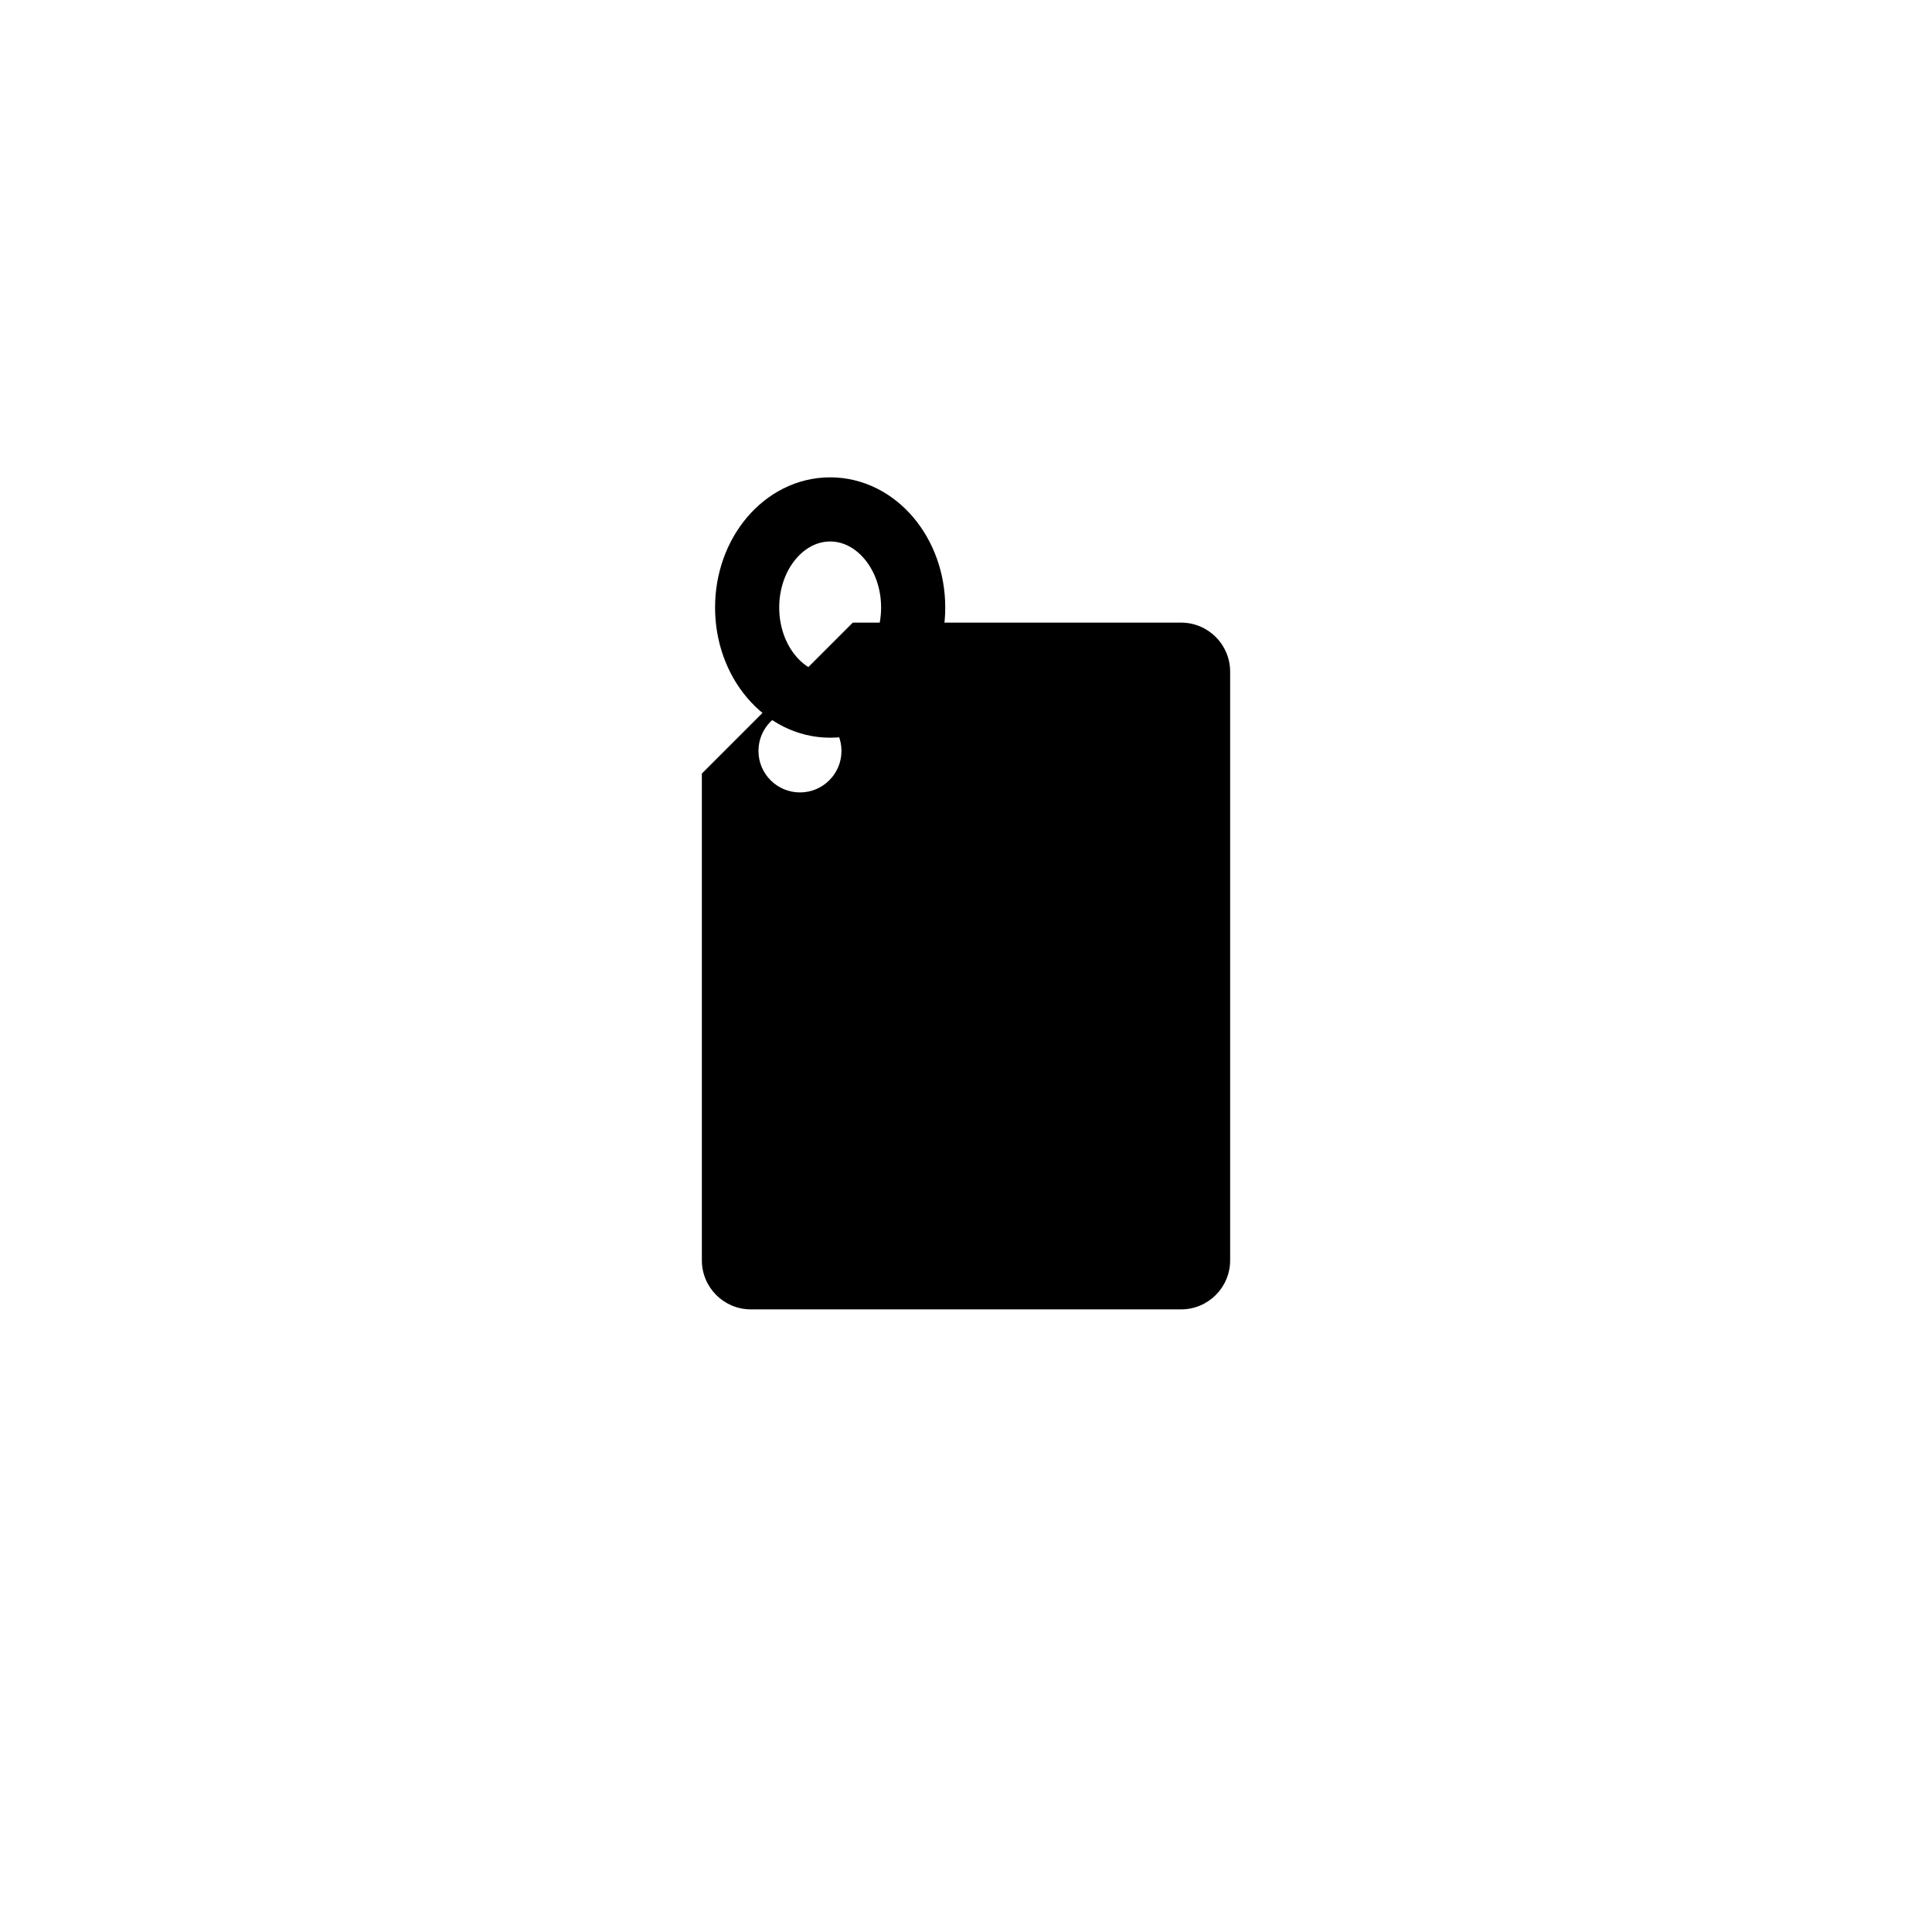
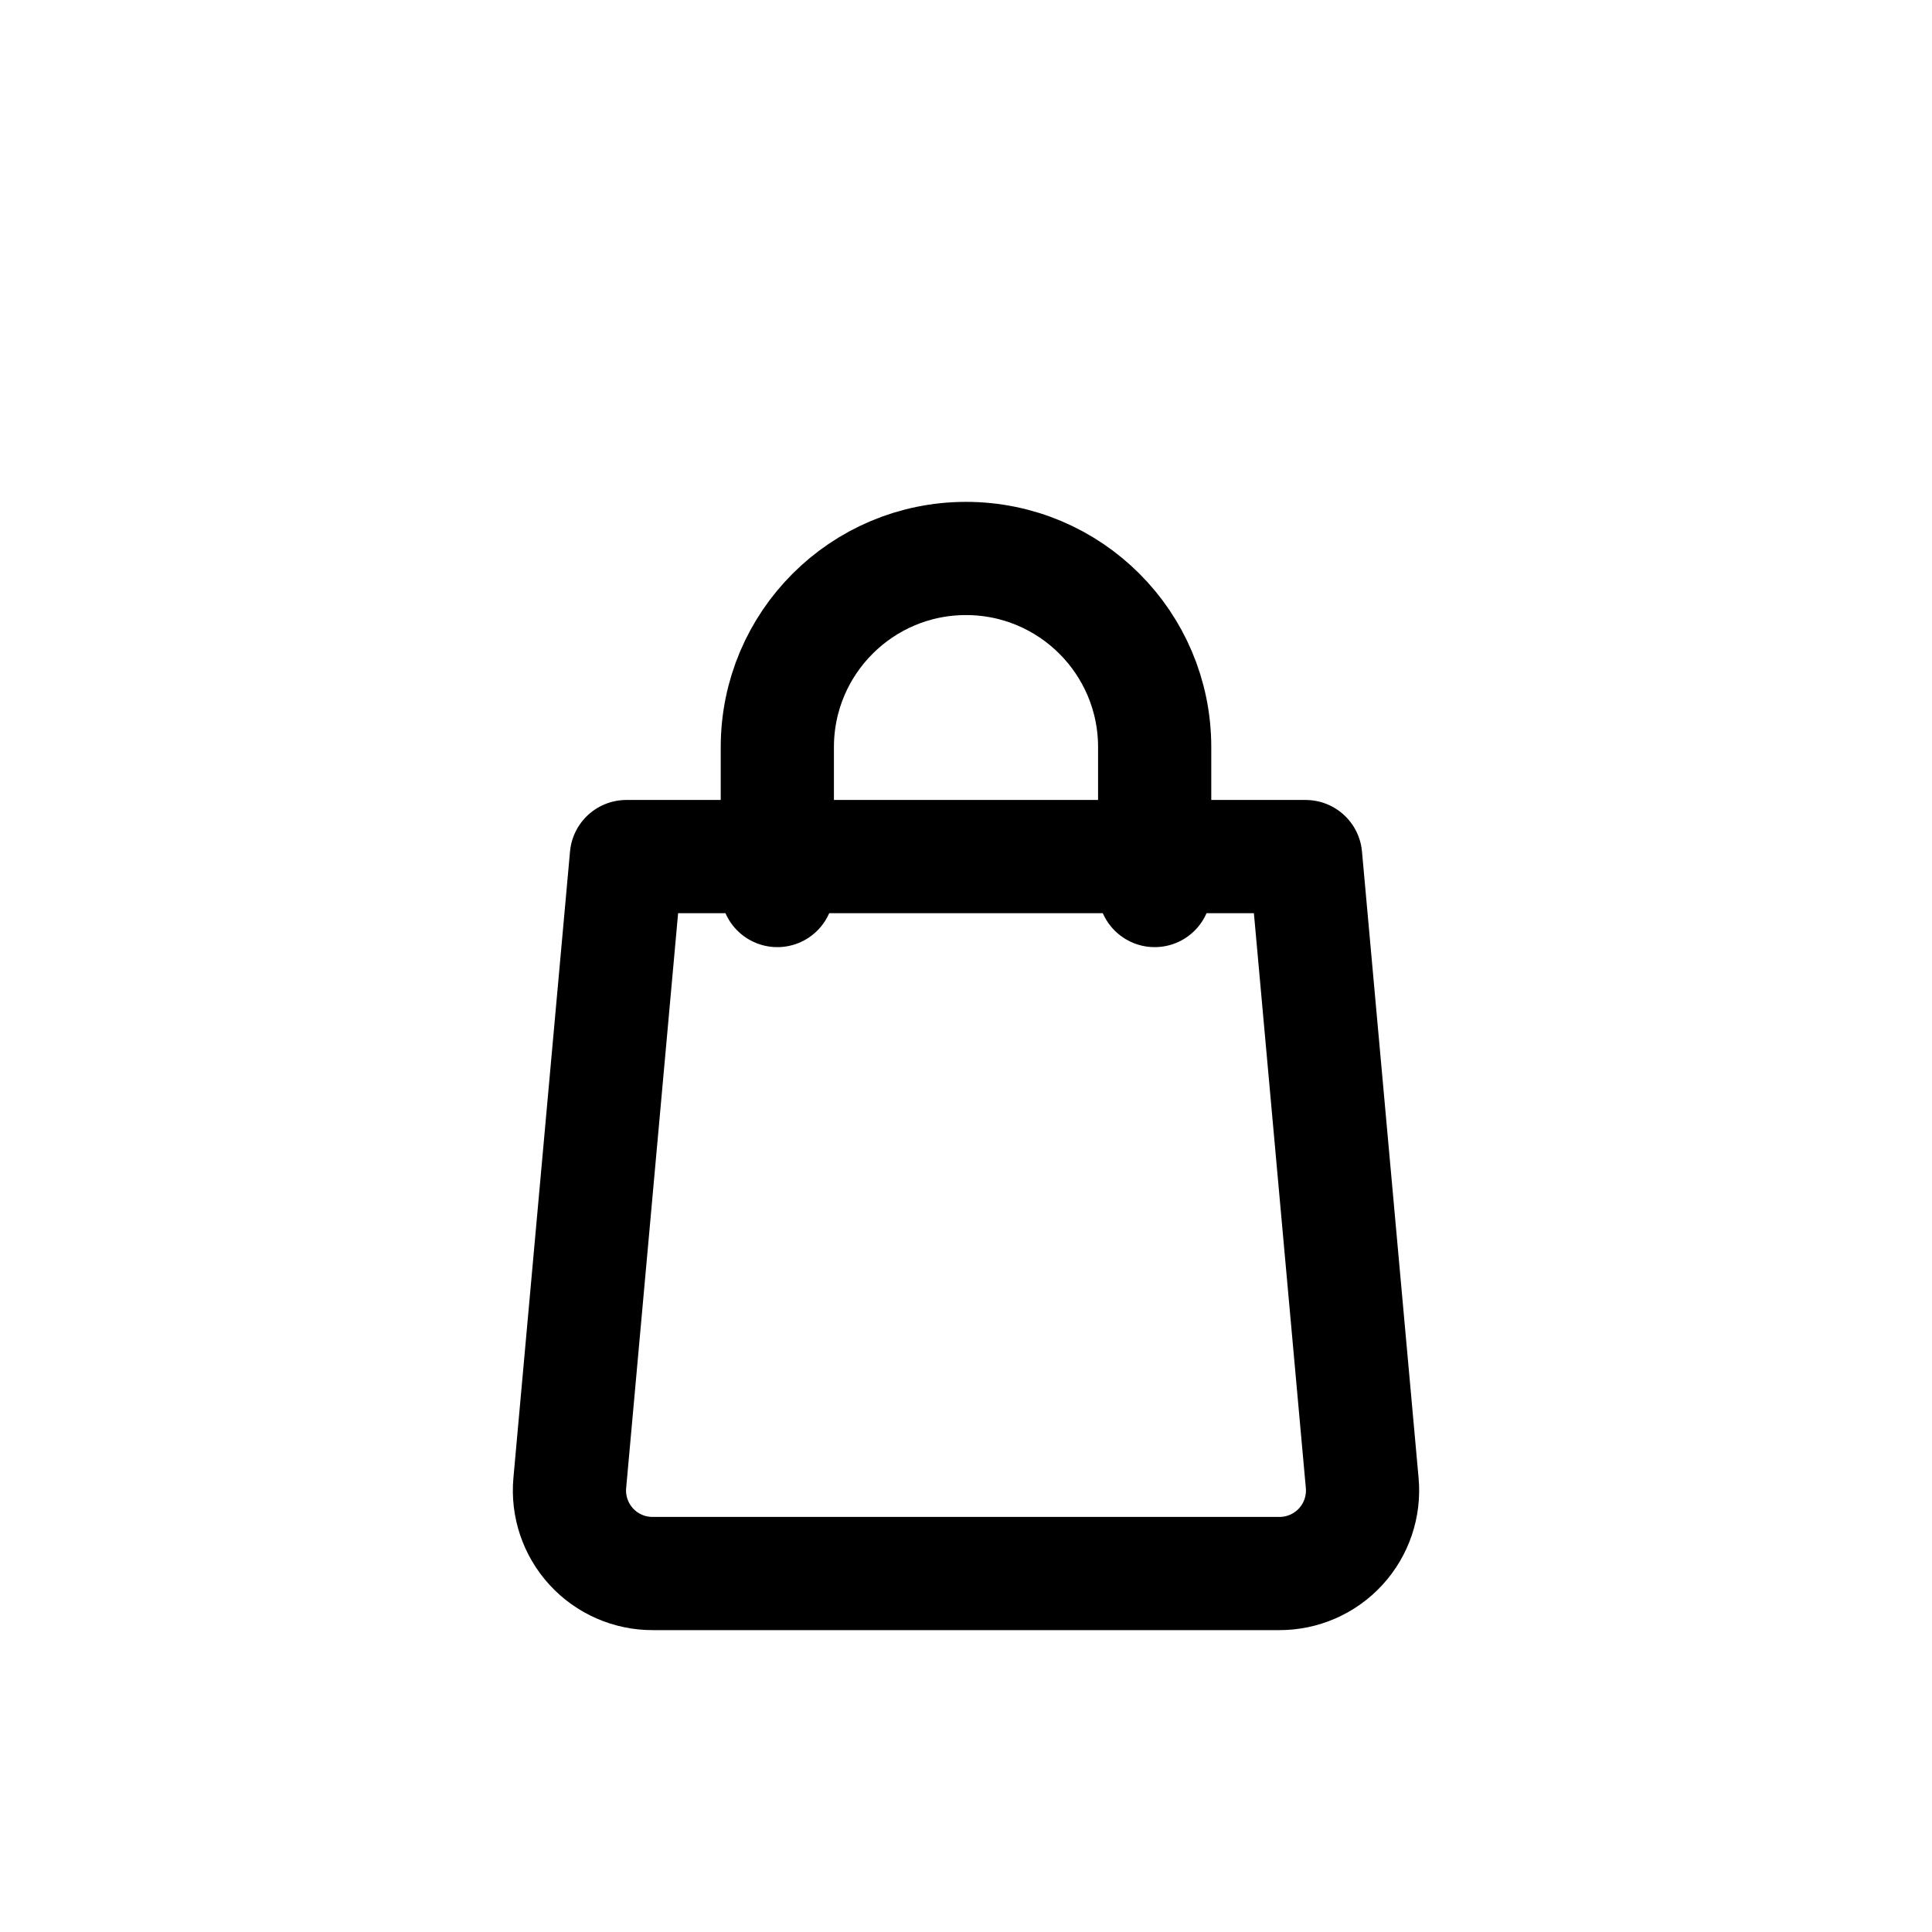
<svg xmlns="http://www.w3.org/2000/svg" width="64" height="64" viewBox="0 0 1024 1024" fill="none">
-   <ellipse cx="440" cy="322" rx="44" ry="52" fill="none" stroke="#000000" stroke-width="34" />
-   <path fill-rule="evenodd" clip-rule="evenodd" d="M 452 330 L 626 330 A 26 26 0 0 1 652 356 L 652 668 A 26 26 0 0 1 626 694 L 398 694 A 26 26 0 0 1 372 668 L 372 410 Z        M 424 398 m -22 0 a 22 22 0 1 0 44 0 a 22 22 0 1 0 -44 0 Z" fill="#000000" />
+   <g fill="none" stroke="#000000" stroke-width="60" stroke-linejoin="round" stroke-linecap="round">
+     <path d="M 332 454 L 692 454 L 722 786 A 44 44 0 0 1 678 834 L 346 834 A 44 44 0 0 1 302 786 Z" />
+     <path d="M 412 472 L 412 396 A 100 100 0 0 1 612 396 L 612 472" />
+   </g>
</svg>
